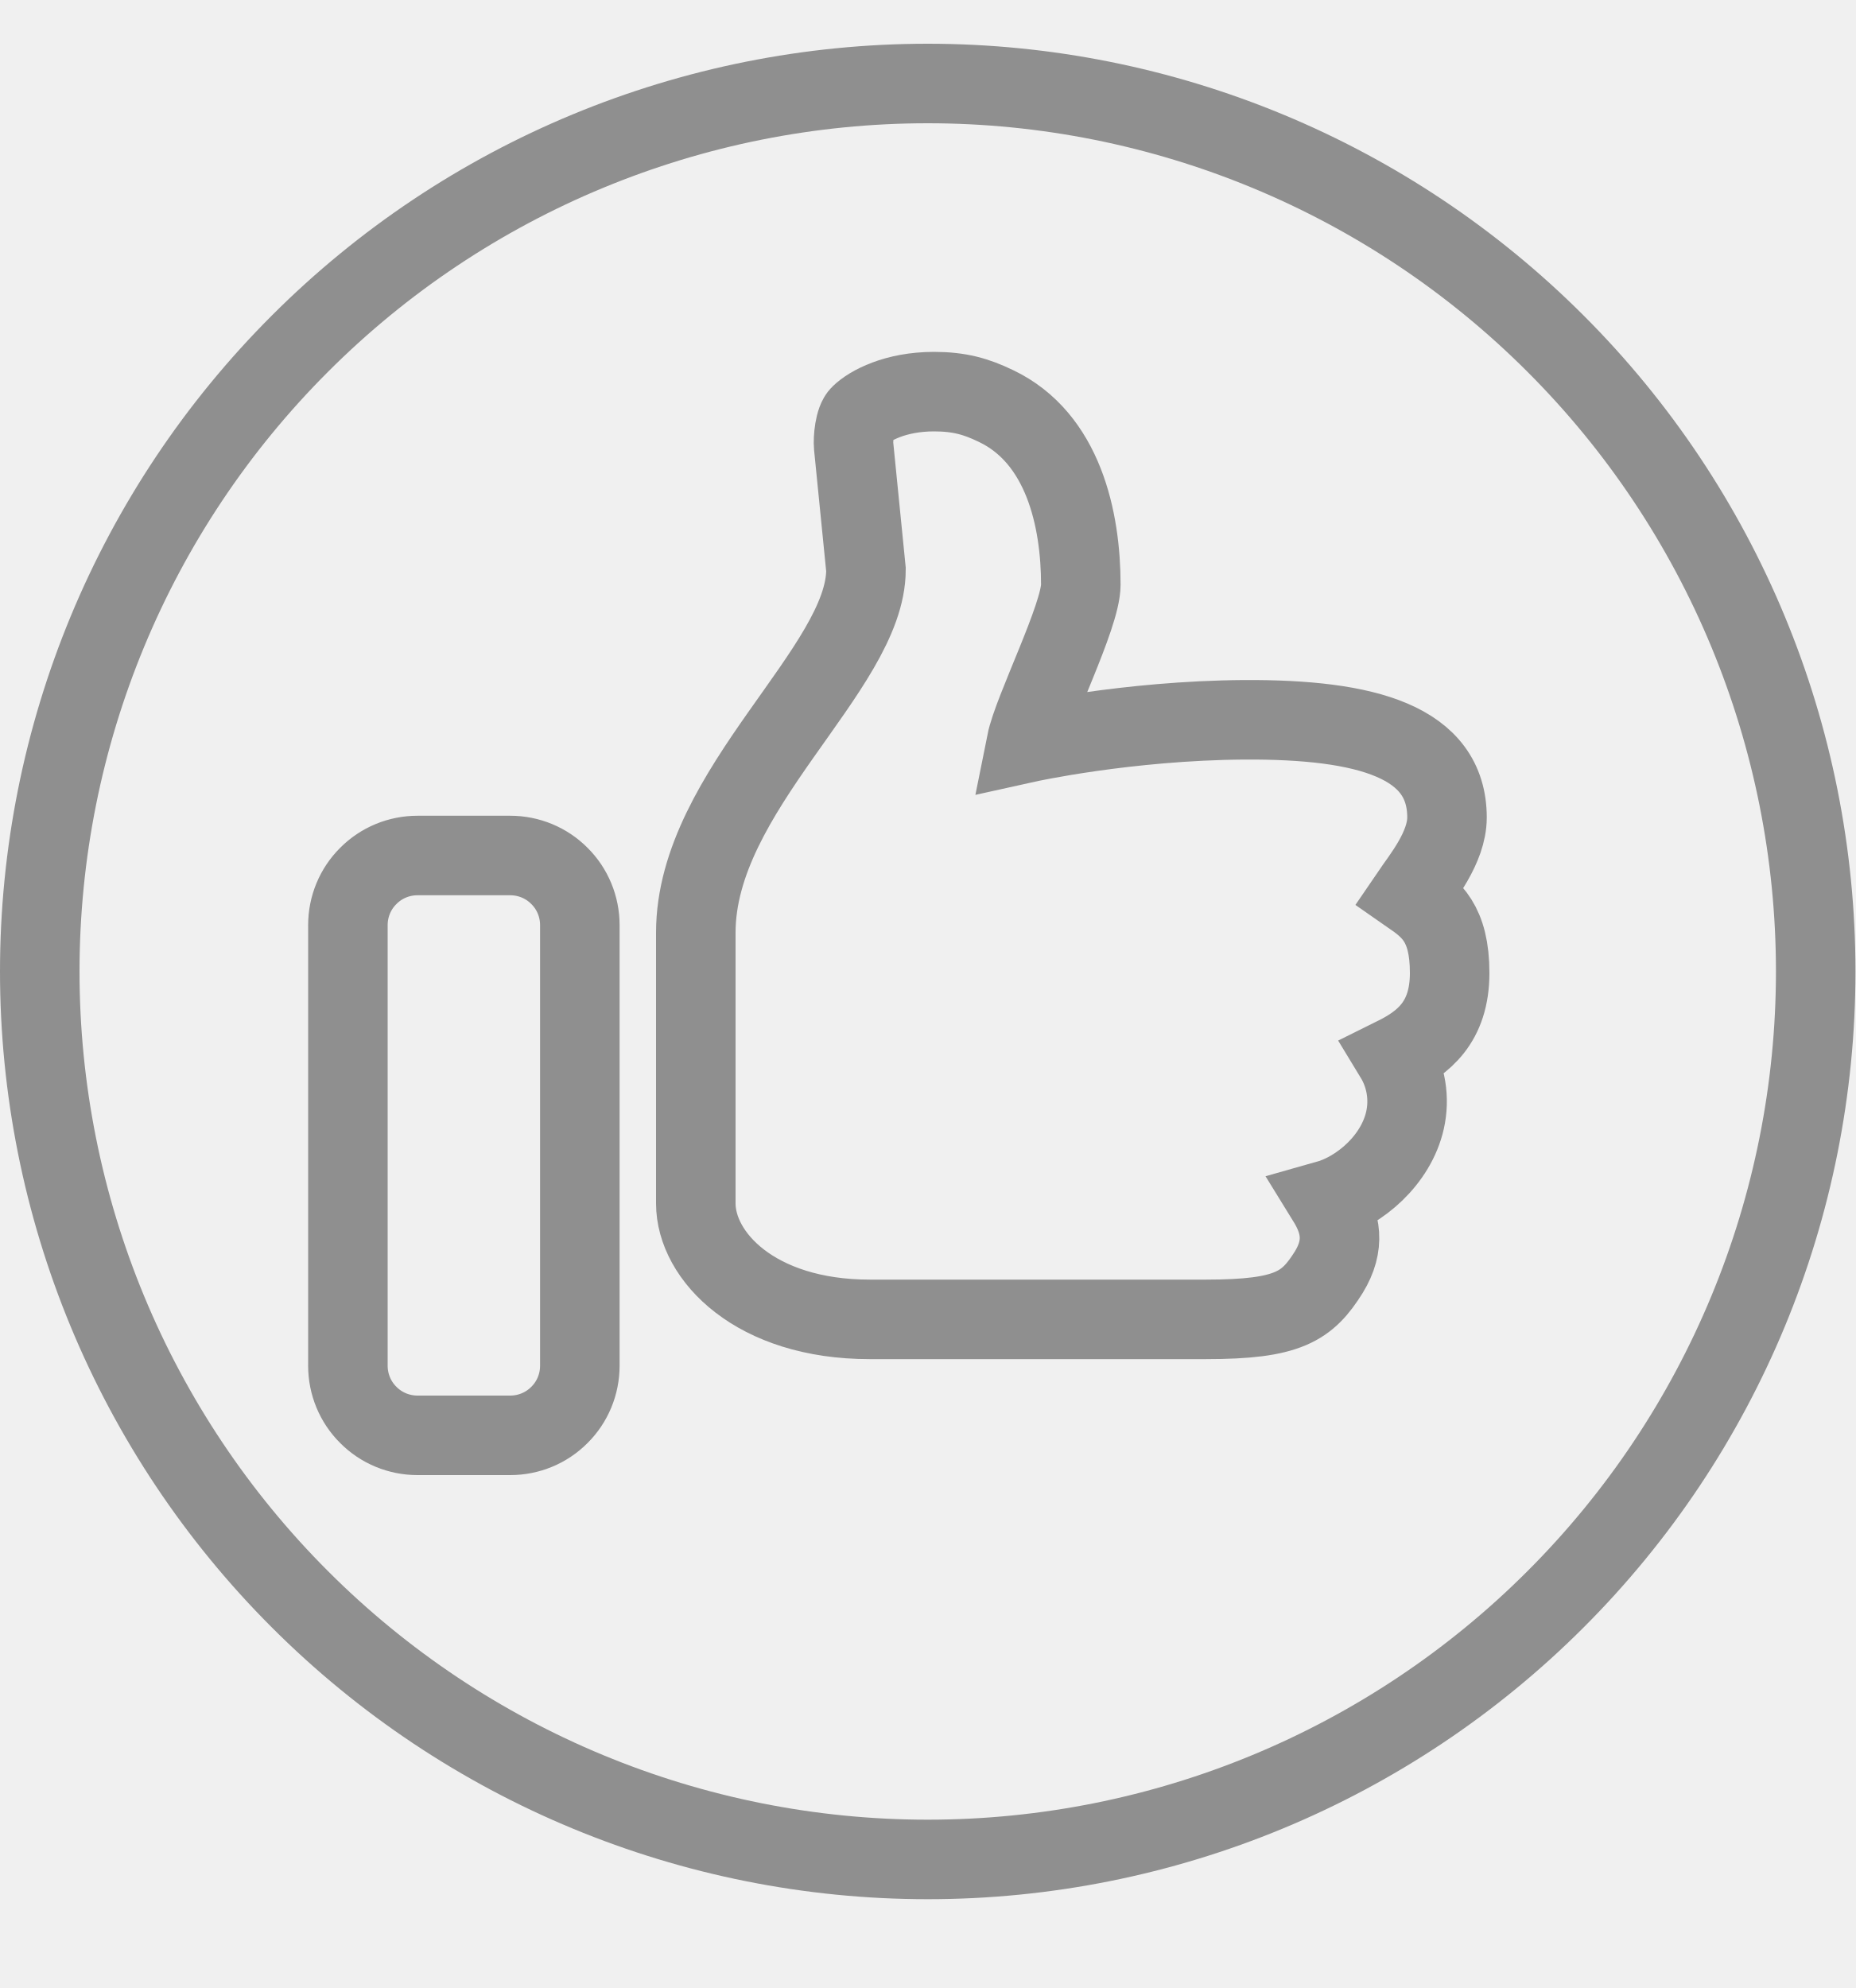
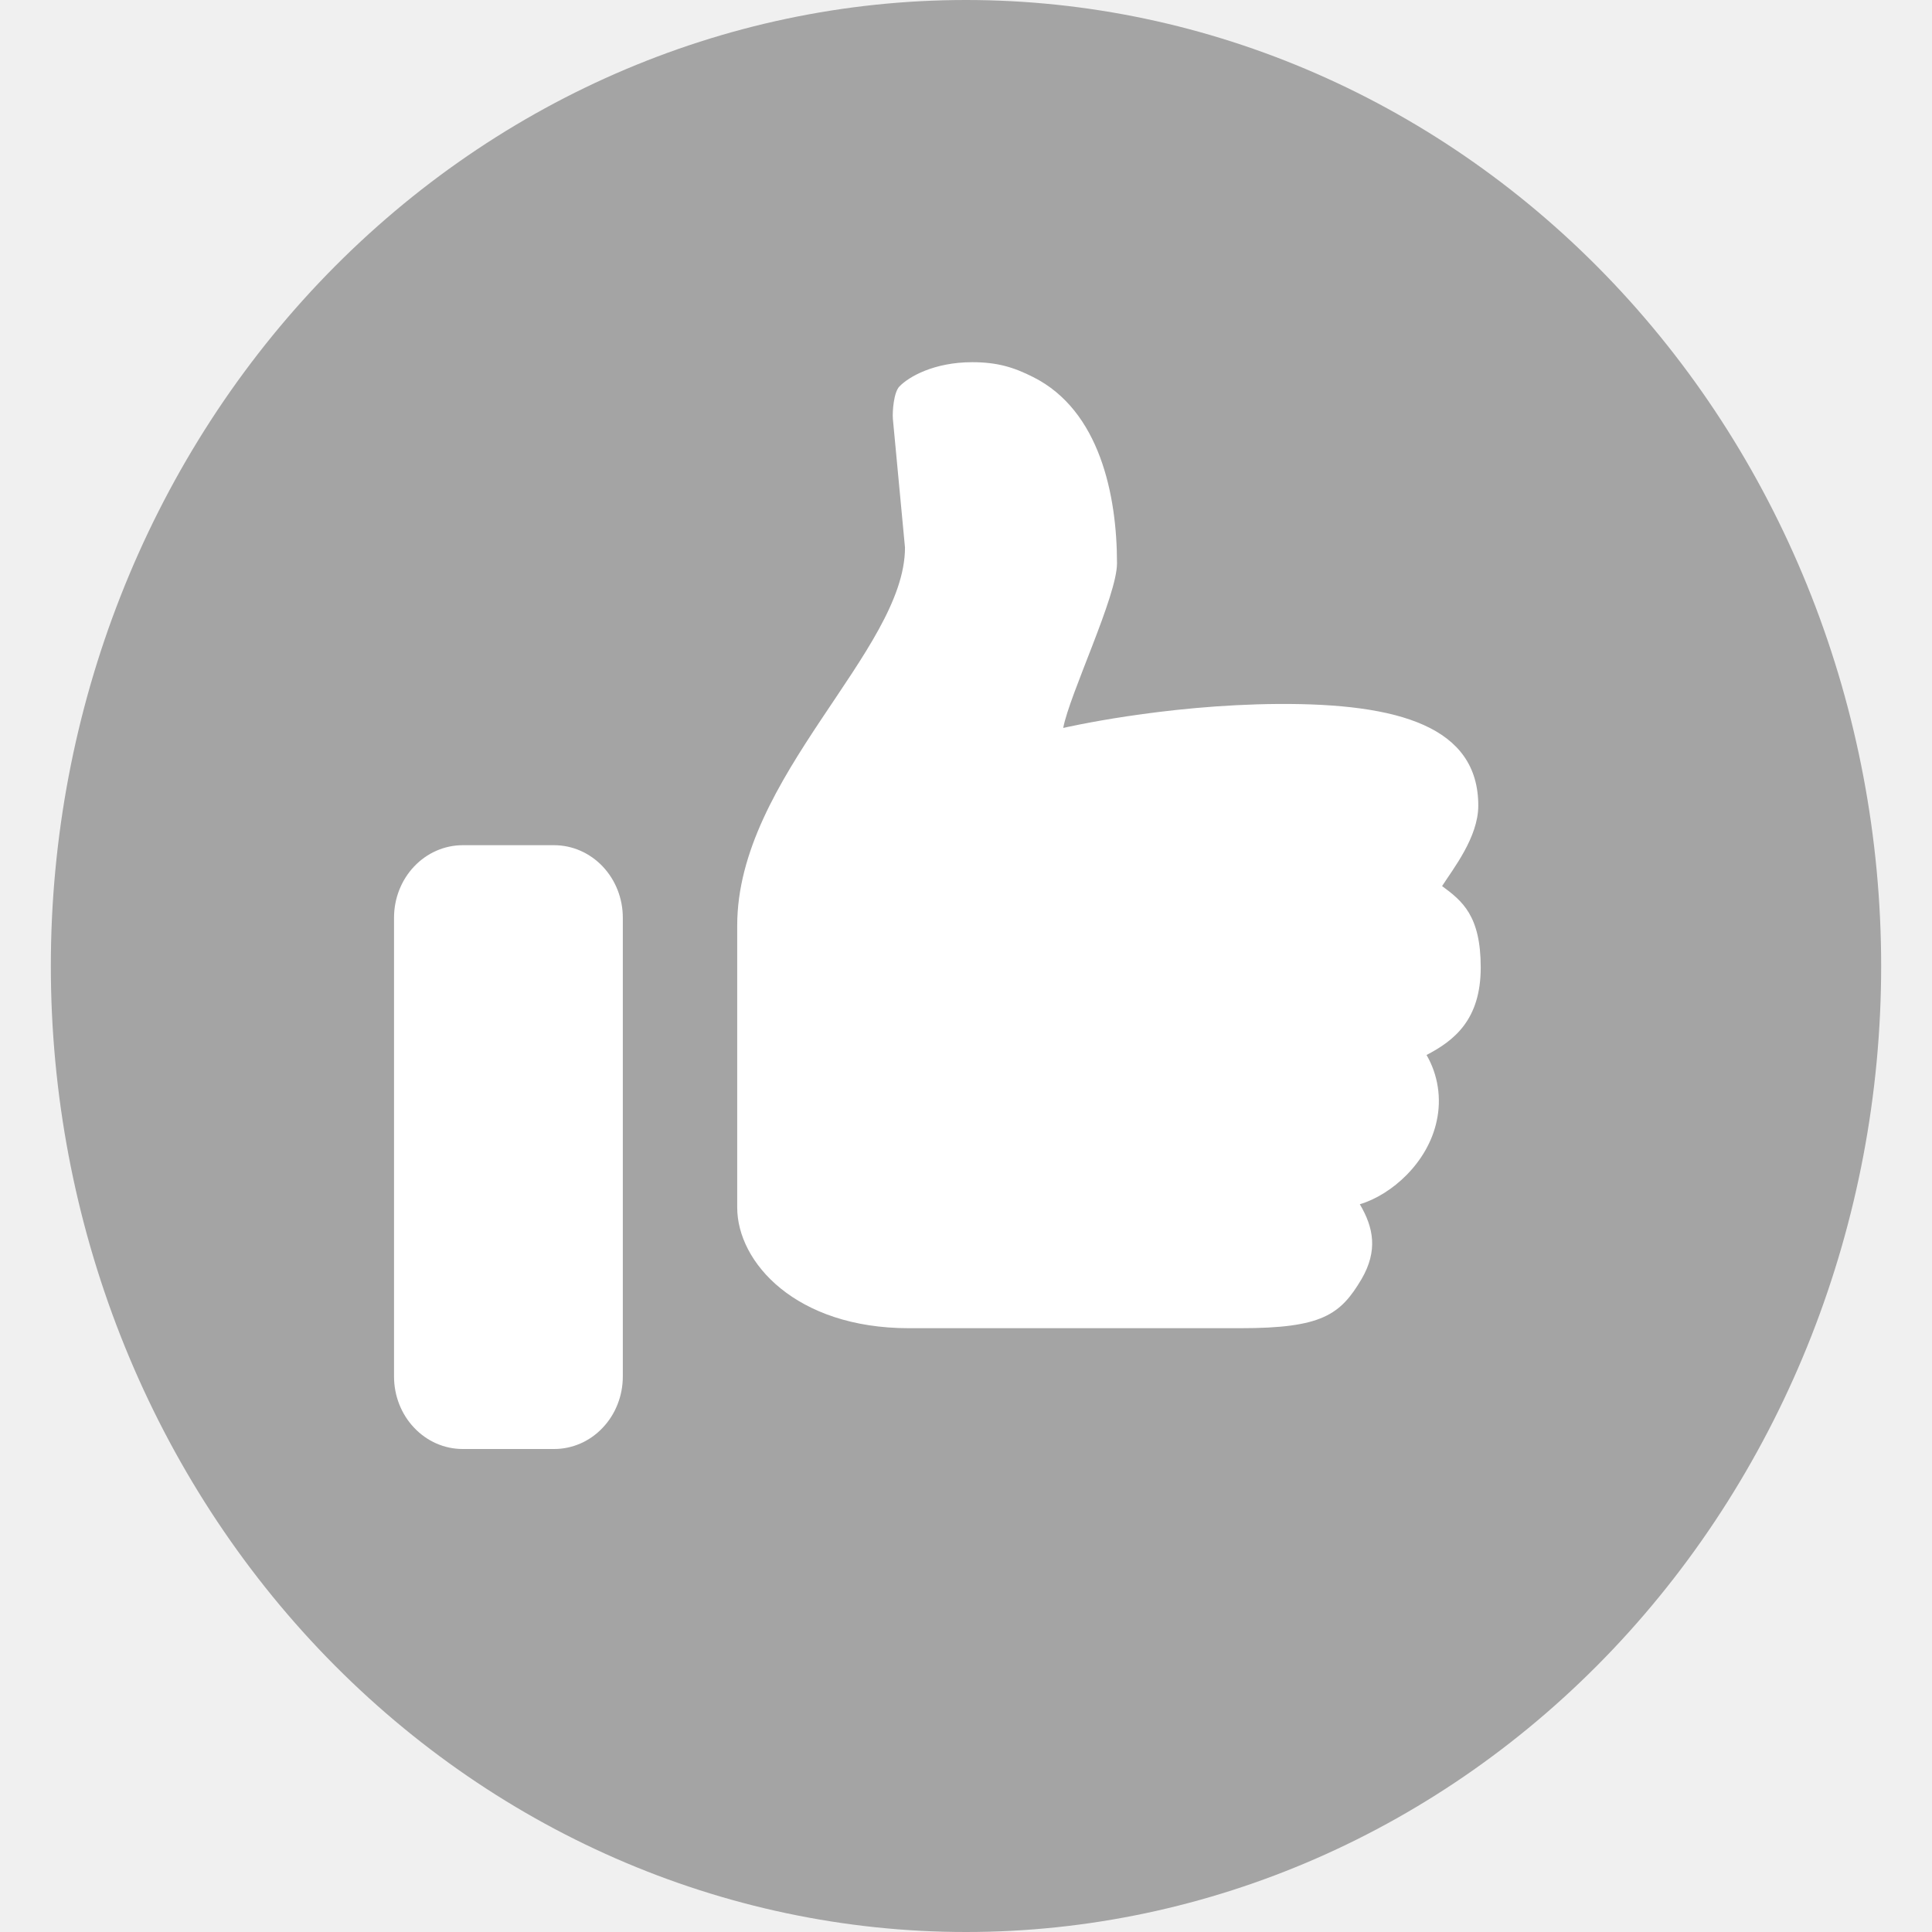
- <svg xmlns="http://www.w3.org/2000/svg" width="14" height="15" viewBox="0 0 14 15" fill="none">
-   <g clip-path="url(#clip0_3001_391)">
-     <rect width="14" height="14" transform="translate(0 0.330078)" />
-     <path d="M7 0.63C8.777 0.63 10.481 1.336 11.737 2.593C12.994 3.849 13.7 5.553 13.7 7.33C13.7 9.107 12.994 10.811 11.737 12.067C10.481 13.324 8.777 14.03 7 14.03C5.223 14.03 3.519 13.324 2.263 12.067C1.006 10.811 0.3 9.107 0.3 7.33C0.3 5.553 1.006 3.849 2.263 2.593C3.519 1.336 5.223 0.63 7 0.63Z" stroke="#8F8F8F" stroke-width="0.6" />
-     <path d="M10.642 6.751C10.796 6.858 10.938 6.965 10.938 7.341C10.938 7.717 10.737 7.869 10.523 7.975C10.61 8.118 10.638 8.29 10.601 8.453C10.533 8.754 10.258 8.987 10.013 9.056C10.118 9.226 10.152 9.393 10.026 9.599C9.864 9.857 9.723 9.955 9.1 9.955H6.562C5.698 9.955 5.25 9.477 5.25 9.08V7.037C5.25 5.961 6.534 5.046 6.534 4.298L6.441 3.366C6.436 3.309 6.448 3.17 6.492 3.13C6.562 3.061 6.755 2.955 7.047 2.955C7.238 2.955 7.365 2.991 7.514 3.063C8.023 3.305 8.155 3.918 8.155 4.412C8.155 4.649 7.793 5.36 7.744 5.605C7.744 5.605 8.502 5.437 9.388 5.431C10.316 5.426 10.918 5.598 10.918 6.168C10.918 6.396 10.727 6.626 10.642 6.751ZM3.15 6.455H3.85C3.989 6.455 4.123 6.51 4.221 6.609C4.32 6.707 4.375 6.841 4.375 6.98V10.305C4.375 10.444 4.32 10.578 4.221 10.676C4.123 10.775 3.989 10.83 3.85 10.83H3.15C3.011 10.83 2.877 10.775 2.779 10.676C2.68 10.578 2.625 10.444 2.625 10.305V6.98C2.625 6.841 2.68 6.707 2.779 6.609C2.877 6.51 3.011 6.455 3.15 6.455Z" stroke="#8F8F8F" stroke-width="0.6" />
+ <svg xmlns="http://www.w3.org/2000/svg" width="20" height="20" viewBox="0 0 18 19" fill="none">
+   <g clip-path="url(#clip0_2011_273)">
+     <path d="M9 0C6.613 0 4.324 1.001 2.636 2.782C0.948 4.564 0 6.98 0 9.5C0 12.02 0.948 14.436 2.636 16.218C4.324 17.999 6.613 19 9 19C11.387 19 13.676 17.999 15.364 16.218C17.052 14.436 18 12.02 18 9.5C18 6.98 17.052 4.564 15.364 2.782C13.676 1.001 11.387 0 9 0Z" fill="#A4A4A4" />
+     <path d="M13.682 8.714C13.88 8.86 14.062 9.005 14.062 9.514C14.062 10.025 13.805 10.232 13.529 10.375C13.642 10.569 13.678 10.803 13.629 11.024C13.543 11.432 13.188 11.749 12.873 11.843C13.009 12.073 13.052 12.3 12.89 12.579C12.682 12.93 12.501 13.062 11.7 13.062H8.438C7.326 13.062 6.75 12.414 6.75 11.875V9.102C6.75 7.642 8.4 6.401 8.4 5.385L8.281 4.121C8.275 4.043 8.29 3.855 8.346 3.8C8.436 3.706 8.685 3.562 9.061 3.562C9.306 3.562 9.469 3.611 9.662 3.709C10.315 4.037 10.485 4.87 10.485 5.54C10.485 5.862 10.019 6.826 9.956 7.159C9.956 7.159 10.932 6.931 12.07 6.923C13.264 6.916 14.038 7.149 14.038 7.923C14.038 8.233 13.791 8.544 13.682 8.714ZM4.05 8.312H4.95C5.129 8.312 5.301 8.388 5.427 8.521C5.554 8.655 5.625 8.836 5.625 9.025V13.537C5.625 13.726 5.554 13.908 5.427 14.041C5.301 14.175 5.129 14.25 4.95 14.25H4.05C3.871 14.25 3.699 14.175 3.573 14.041C3.446 13.908 3.375 13.726 3.375 13.537V9.025C3.375 8.836 3.446 8.655 3.573 8.521C3.699 8.388 3.871 8.312 4.05 8.312Z" fill="white" />
  </g>
  <defs>
-     <clipPath id="clip0_3001_391">
-       <rect width="14" height="14" transform="translate(0 0.330078)" />
+     <clipPath id="clip0_2011_273">
+       <rect width="18" height="19" fill="white" />
    </clipPath>
  </defs>
</svg>
